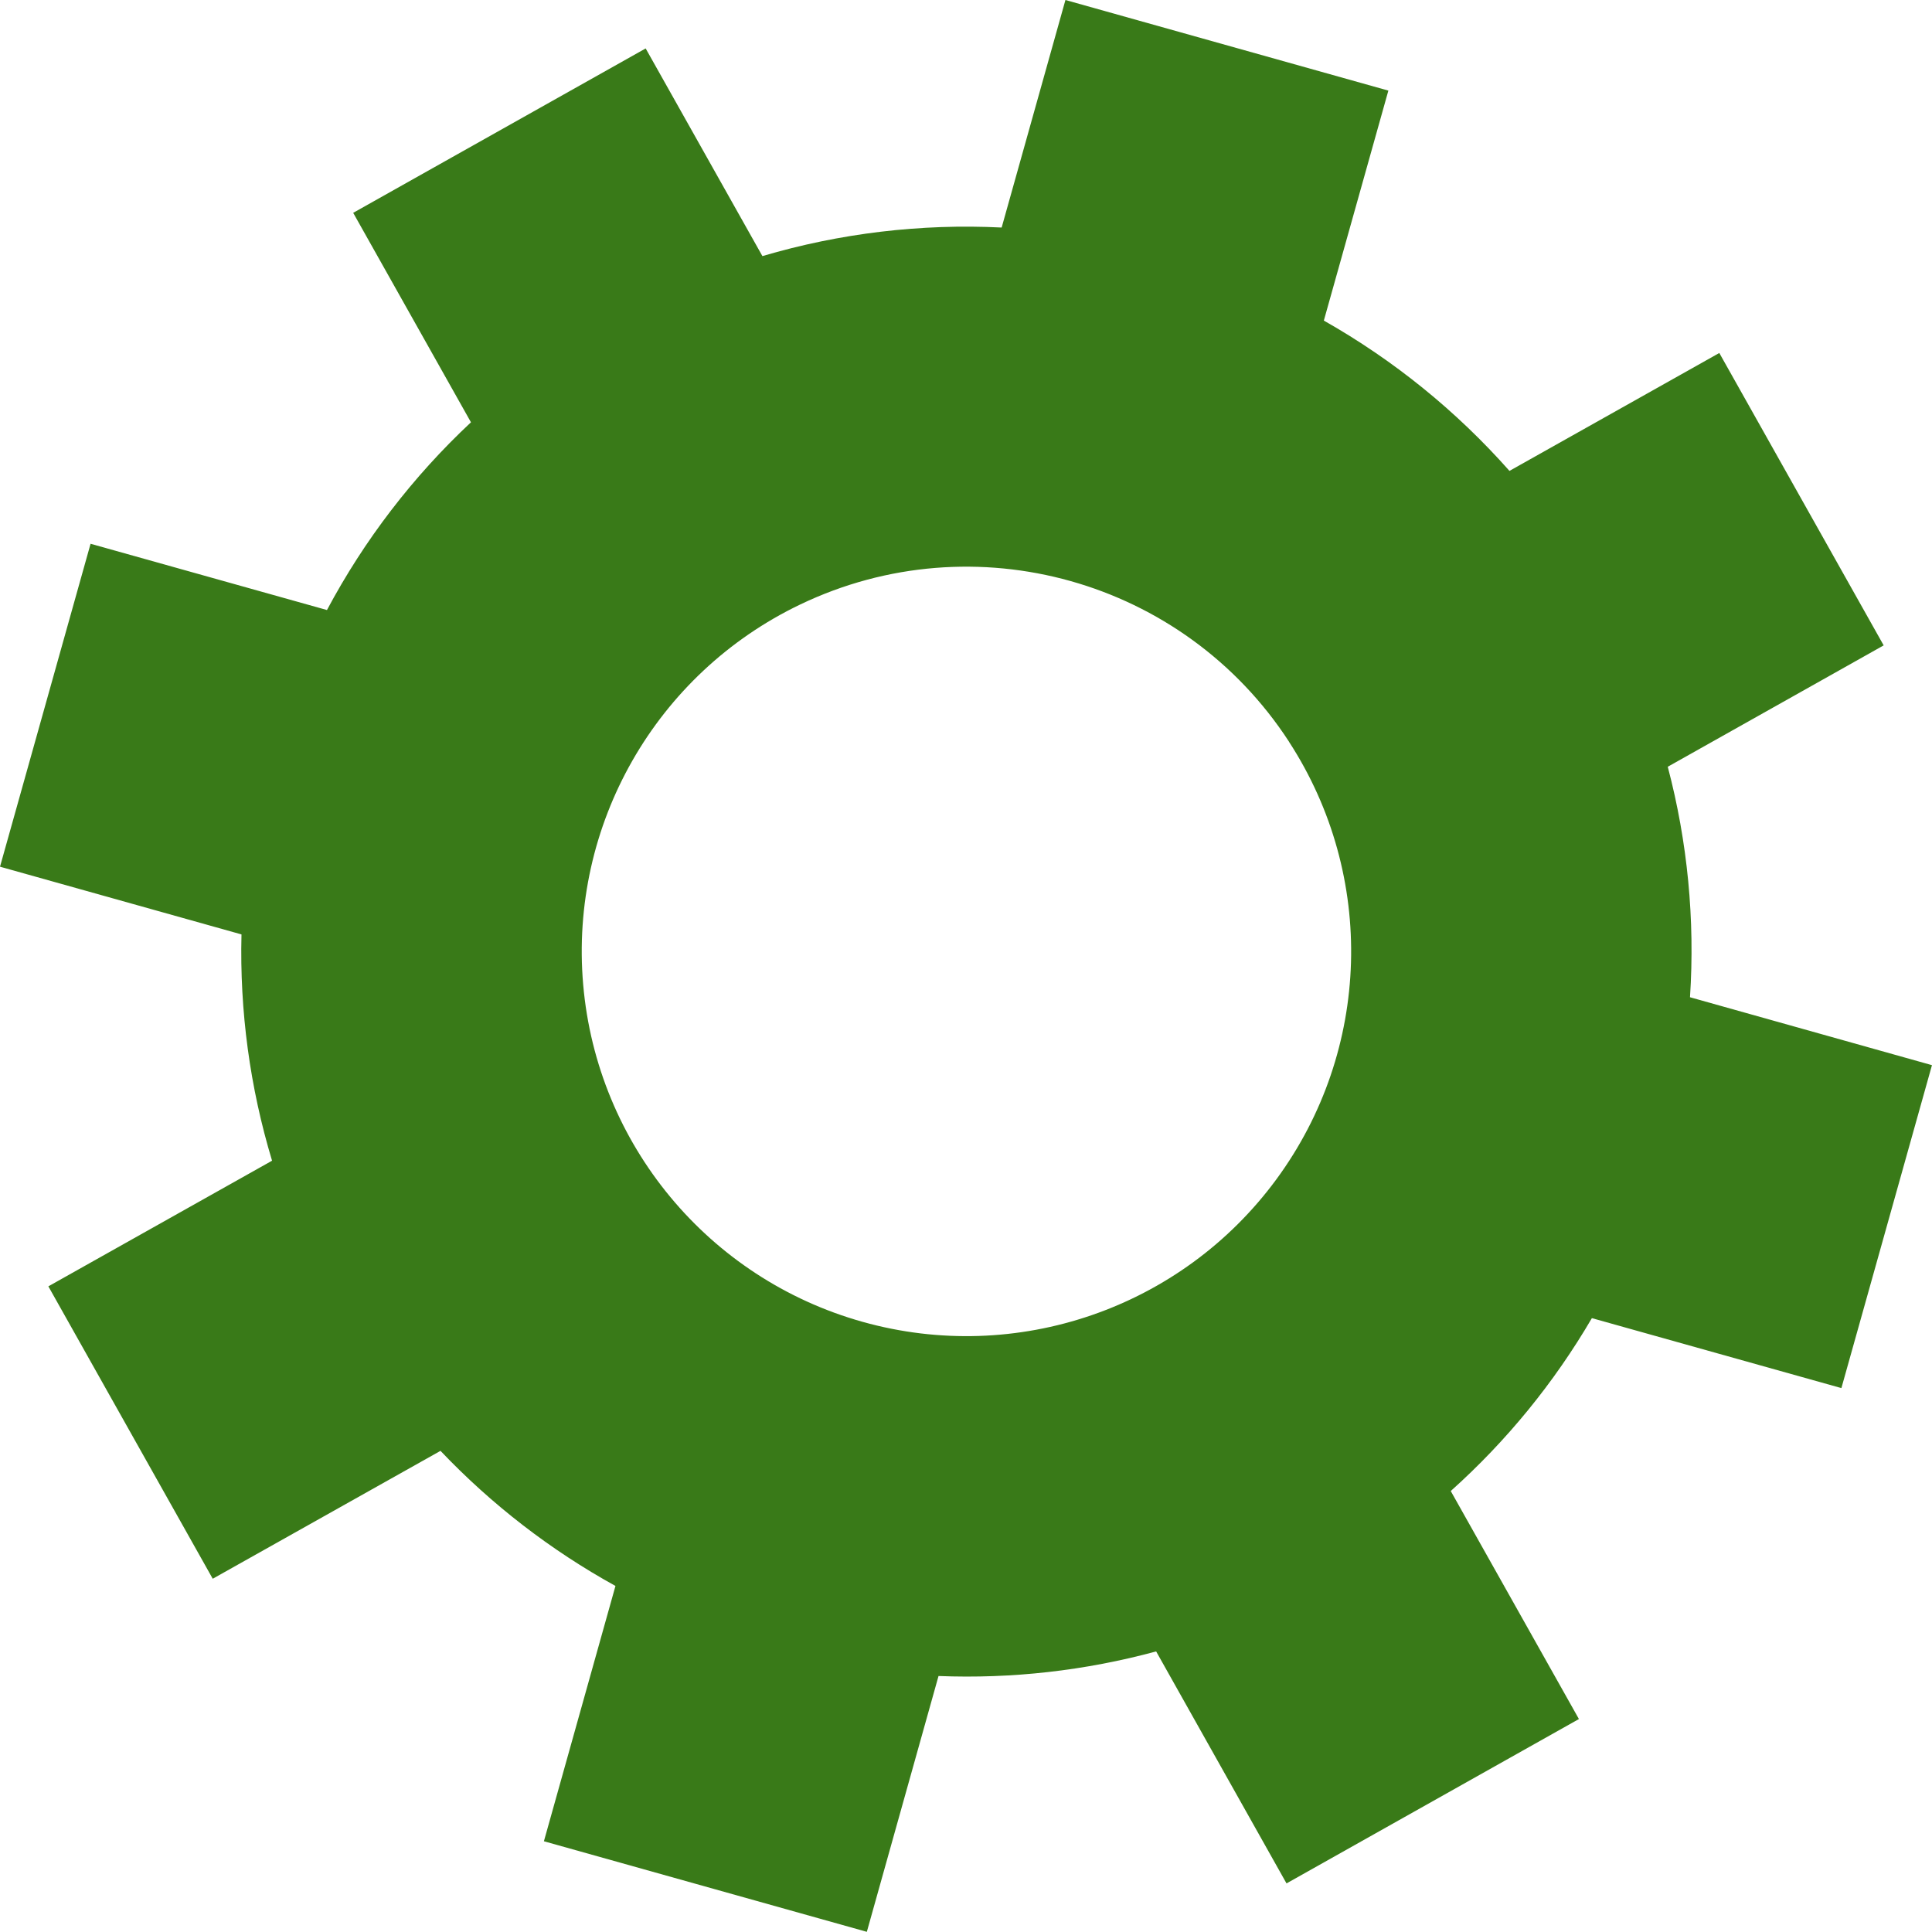
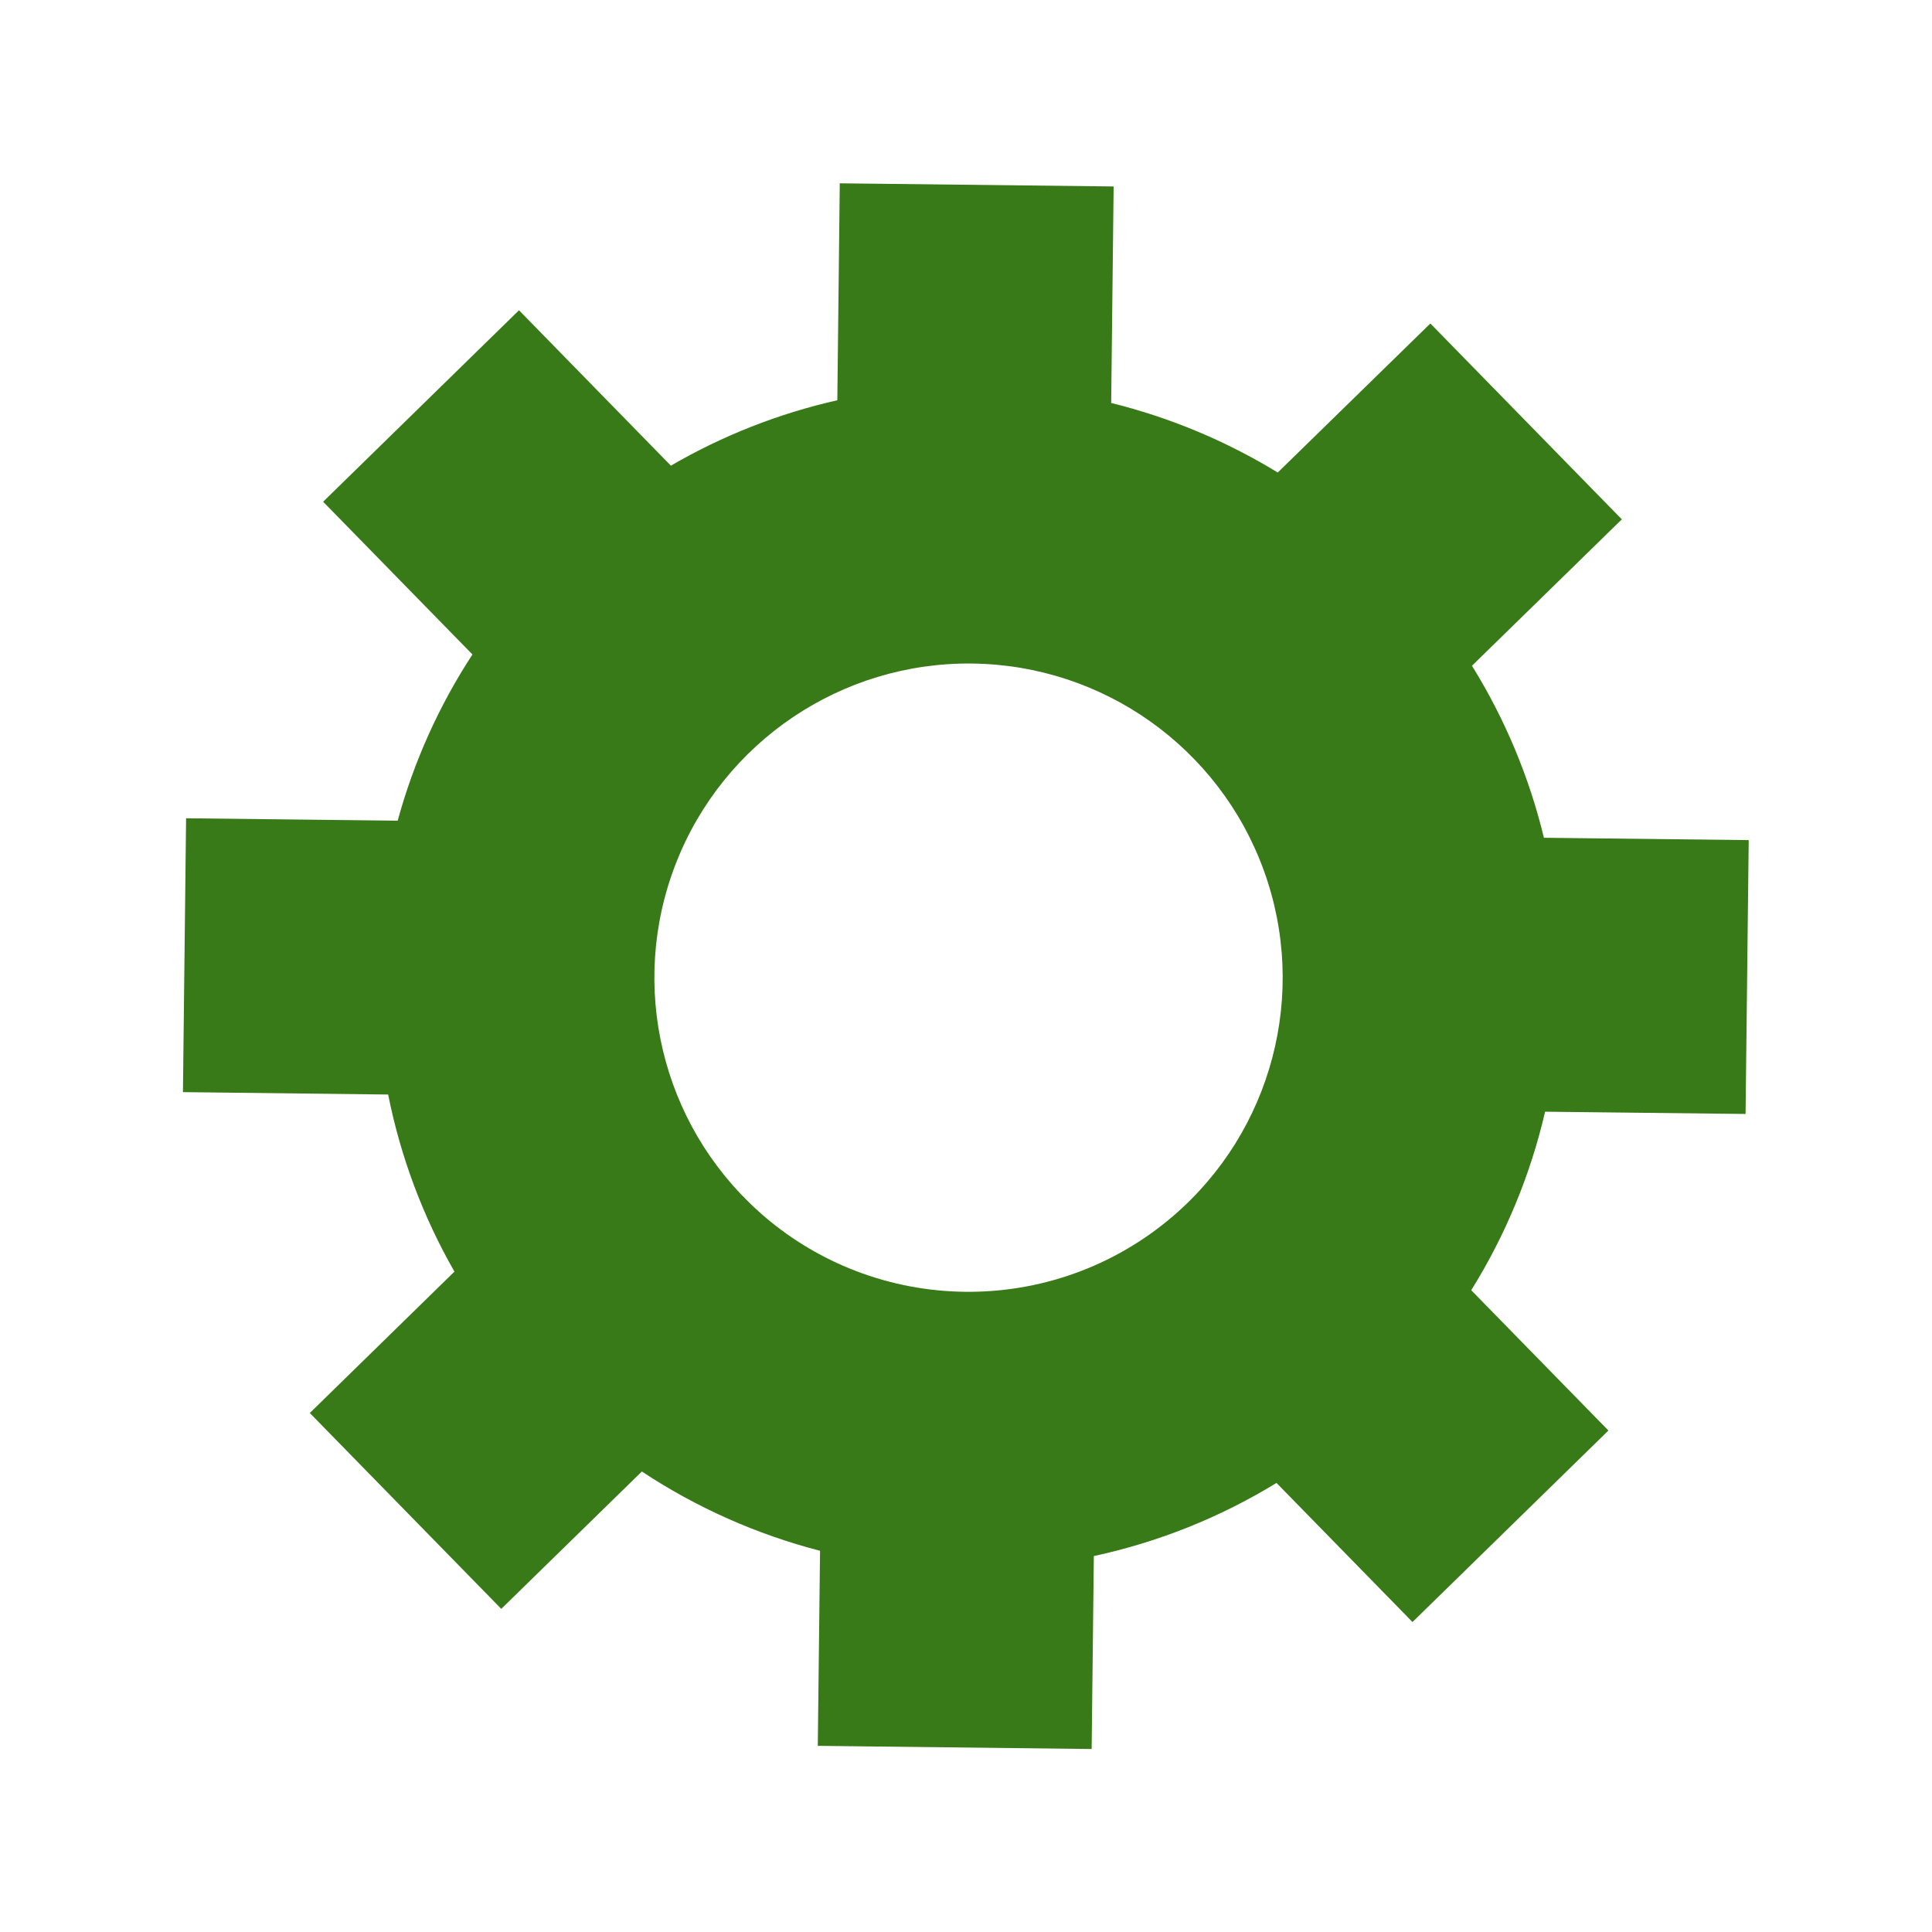
- <svg xmlns="http://www.w3.org/2000/svg" width="56.89" height="56.89" viewBox="0 0 56.89 56.89">
-   <path id="Vector_3_" data-name="Vector (3)" d="M19.011,1.427,10.4,6.267l3.468,6.168a21.248,21.248,0,0,0-4.24,5.528L2.667,16.012,0,25.521l7.111,1.994a21.231,21.231,0,0,0,.9,6.663l-6.587,3.7,4.84,8.61,6.707-3.766A21.329,21.329,0,0,0,18.123,46.7l-2.107,7.518,9.509,2.667,2.111-7.533a21.239,21.239,0,0,0,6.408-.724l3.839,6.831,8.61-4.84-3.774-6.714a21.168,21.168,0,0,0,4.156-5.091l7.347,2.06,2.667-9.509-7.125-2a21.183,21.183,0,0,0-.655-6.787l6.358-3.574-4.84-8.61-6.179,3.472A21.343,21.343,0,0,0,38.982,9.44l1.9-6.772L31.373,0,29.495,6.7a21.167,21.167,0,0,0-7.045.841l-3.435-6.11ZM37.956,21.842A11.328,11.328,0,1,1,23.563,17.8a11.33,11.33,0,0,1,14.393,4.039Z" fill="#397a18" />
+ <svg xmlns="http://www.w3.org/2000/svg" width="69.676" height="69.676" viewBox="0 0 69.676 69.676">
+   <path id="Vector_3_" data-name="Vector (3)" d="M19.011,1.427,10.4,6.267l3.468,6.168a21.248,21.248,0,0,0-4.24,5.528L2.667,16.012,0,25.521l7.111,1.994a21.231,21.231,0,0,0,.9,6.663l-6.587,3.7,4.84,8.61,6.707-3.766A21.329,21.329,0,0,0,18.123,46.7l-2.107,7.518,9.509,2.667,2.111-7.533a21.239,21.239,0,0,0,6.408-.724l3.839,6.831,8.61-4.84-3.774-6.714a21.168,21.168,0,0,0,4.156-5.091l7.347,2.06,2.667-9.509-7.125-2a21.183,21.183,0,0,0-.655-6.787l6.358-3.574-4.84-8.61-6.179,3.472A21.343,21.343,0,0,0,38.982,9.44l1.9-6.772L31.373,0,29.495,6.7a21.167,21.167,0,0,0-7.045.841l-3.435-6.11ZM37.956,21.842A11.328,11.328,0,1,1,23.563,17.8a11.33,11.33,0,0,1,14.393,4.039Z" transform="matrix(-0.966, 0.259, -0.259, -0.966, 69.676, 54.951)" fill="#397a18" />
</svg>
